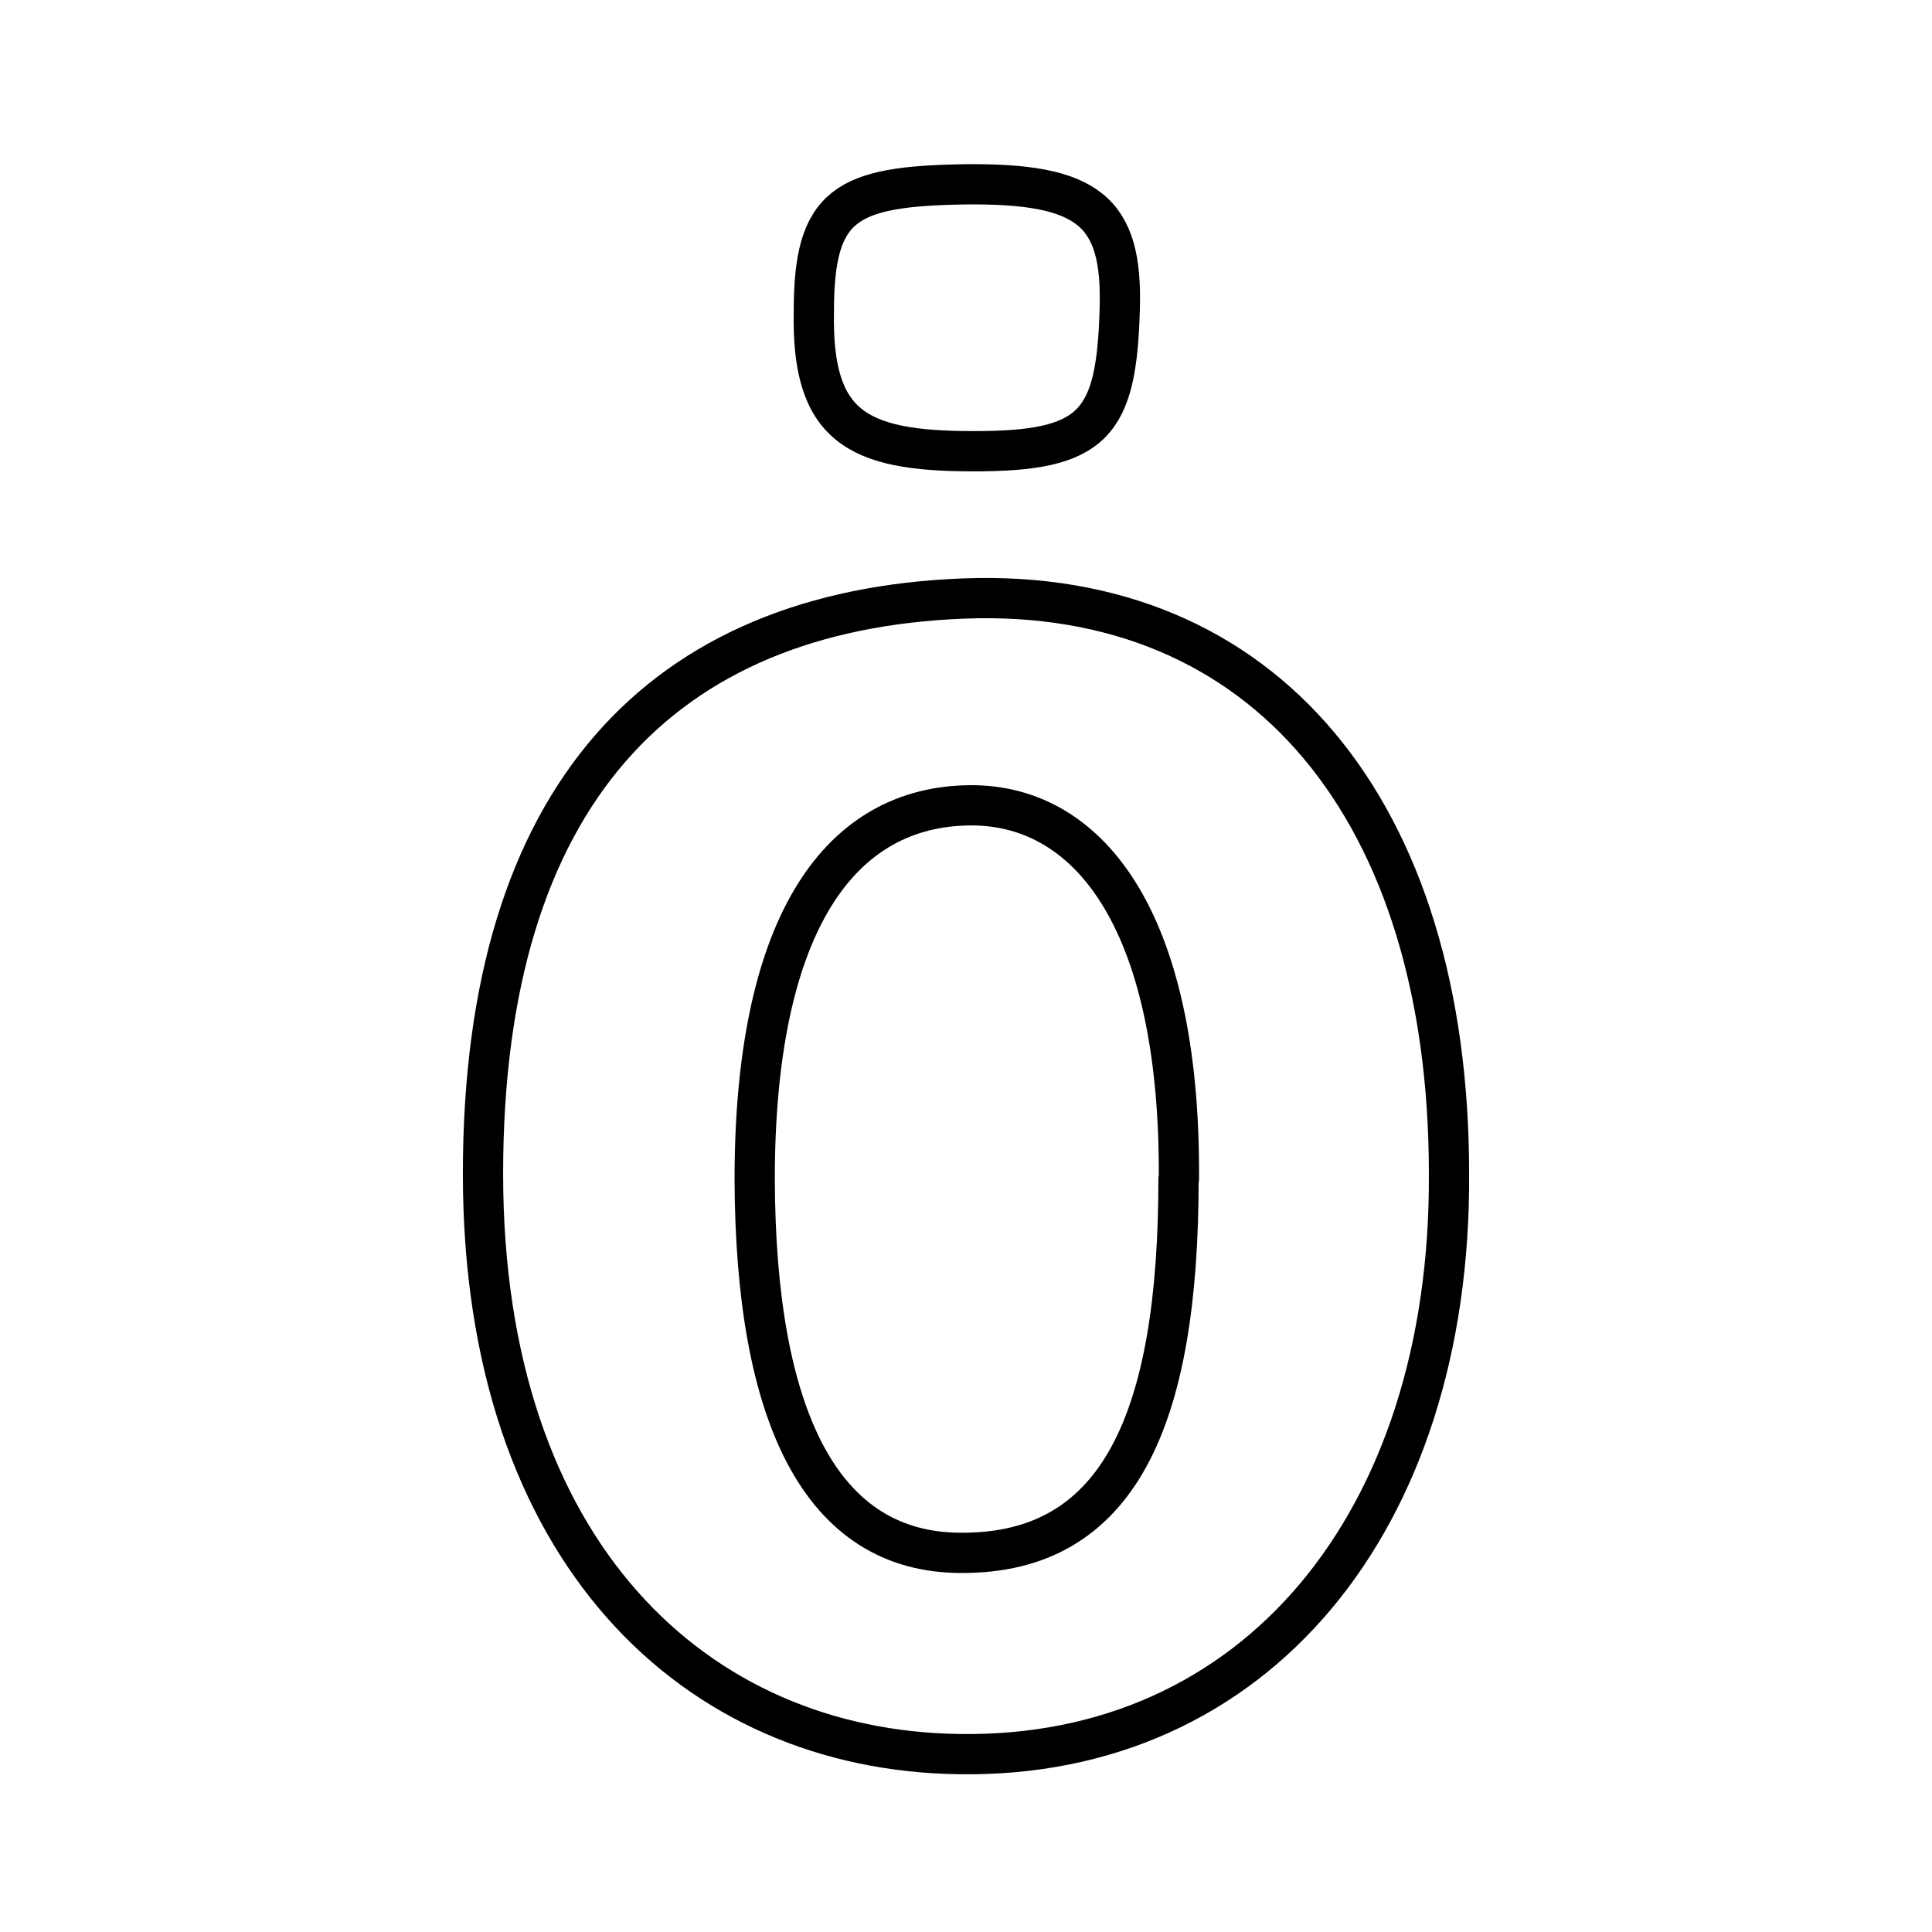
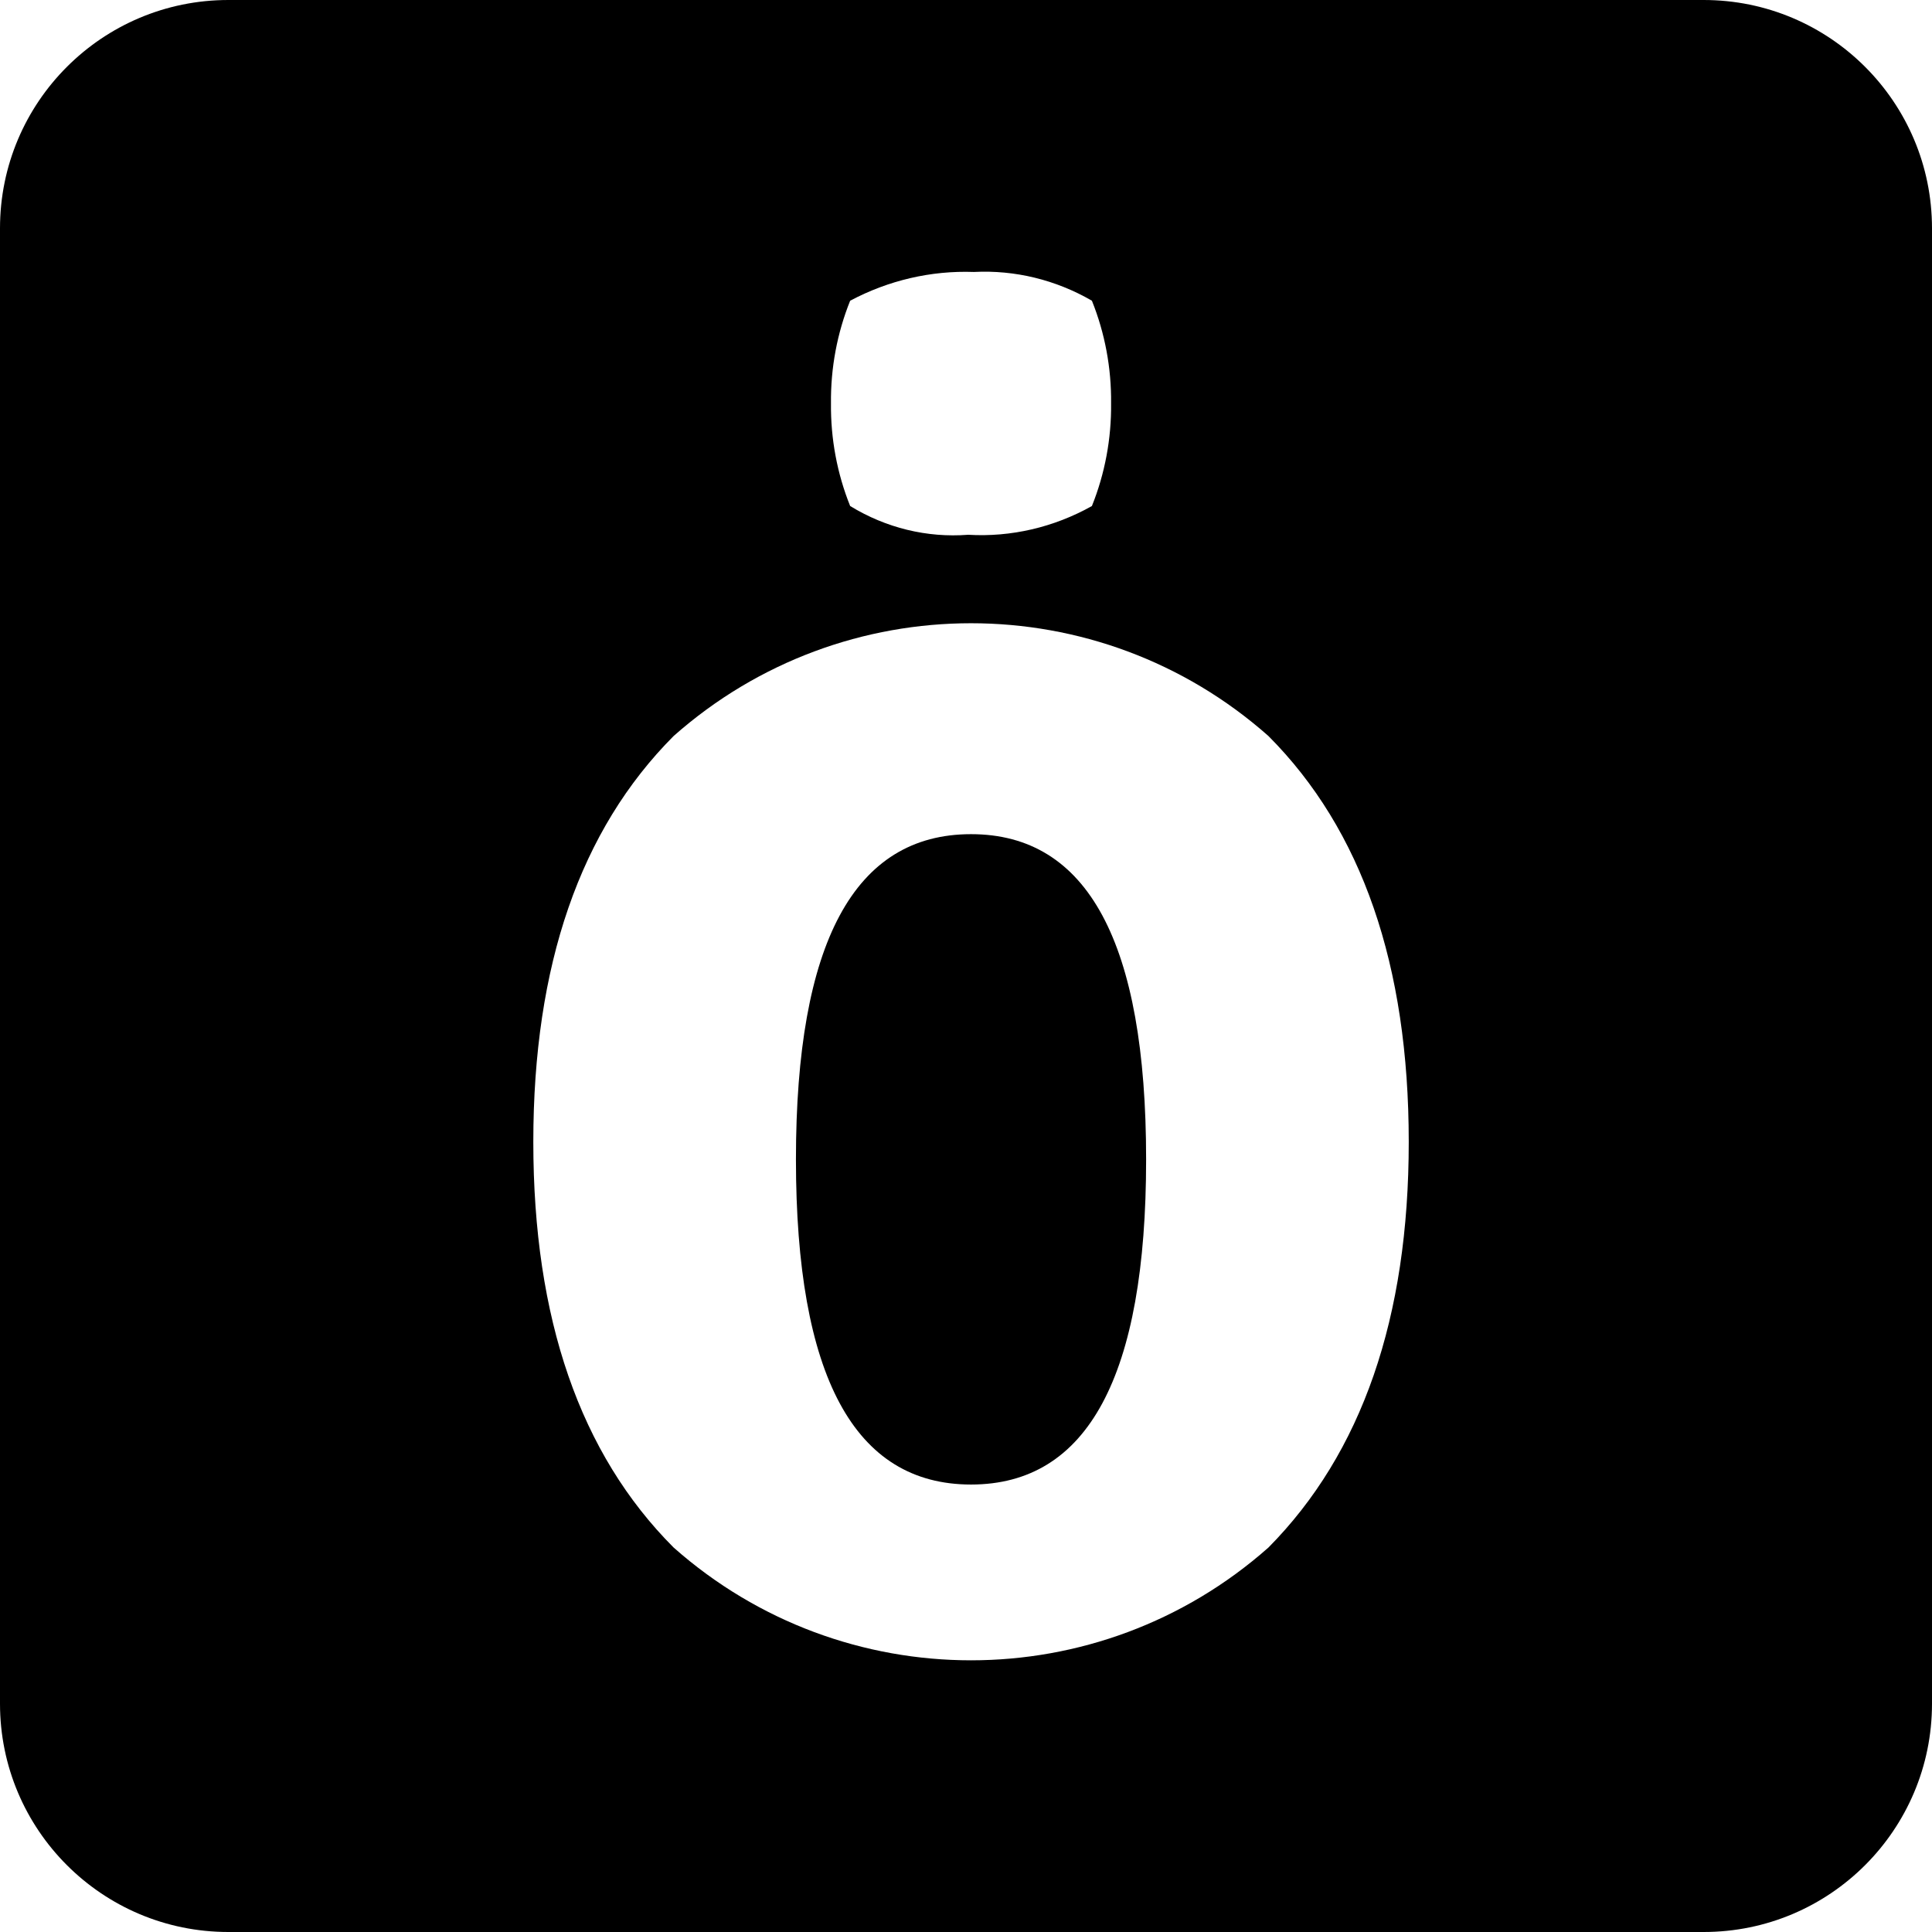
- <svg xmlns="http://www.w3.org/2000/svg" width="800px" height="800px" viewBox="0 0 48 48">
-   <defs>
-     <style>.a{fill:none;stroke:#000000;stroke-linecap:round;stroke-linejoin:round;}</style>
-   </defs>
-   <path class="a" d="M27.82,7.67c-.08,2.87-.63,3.55-3.66,3.54-2.88,0-4-.62-3.94-3.48,0-2.65.78-3.1,3.72-3.15C27.06,4.54,27.89,5.25,27.82,7.67Z" />
-   <path class="a" d="M36,29.16c.05,8.66-4.83,14.54-12.18,14.42C17.29,43.49,12,38.58,12,29.16s4.46-14,11.94-14.29S36,20.15,36,29.16Z" />
-   <path class="a" d="M29.28,29.29c0,6-1.49,9.31-5.4,9.29-3.49,0-5.11-3.4-5.13-9.28,0-6.18,2-9.19,5.23-9.29,3-.1,5.35,2.74,5.31,9.28Z" />
+ <svg xmlns="http://www.w3.org/2000/svg" width="512px" height="512px" viewBox="0 0 512 512" version="1.1">
+   <g id="All-Fediverse-Symbols" stroke="none" stroke-width="1" fill="none" fill-rule="evenodd">
+     <g id="Mobilizon" fill="#000000">
+       <path d="M451.491,0 C484.909,0 512,27.091 512,60.509 L512,451.491 C512,484.909 484.909,512 451.491,512 L60.509,512 C27.091,512 0,484.909 0,451.491 L0,60.509 C0,27.091 27.091,0 60.509,0 L451.491,0 Z M336.15,195.054 C291.145,155.201 223.522,155.201 178.516,195.054 C153.728,219.93 141.333,255.787 141.333,302.626 C141.333,349.465 153.728,385.293 178.516,410.111 C223.522,449.963 291.145,449.963 336.15,410.111 C360.939,385.06 373.333,349.232 373.333,302.626 C373.333,255.787 360.939,219.93 336.15,195.054 Z M257.333,221.063 C288.267,221.063 303.733,249.789 303.733,307.241 C303.733,364.692 288.267,393.418 257.333,393.418 C226.4,393.418 210.933,364.692 210.933,307.241 C210.933,249.789 226.4,221.063 257.333,221.063 Z M289.365,79.691 C279.785,74.149 268.973,71.515 258.096,72.073 C246.744,71.666 235.475,74.284 225.302,79.691 C221.848,88.279 220.116,97.548 220.218,106.897 C220.116,116.247 221.848,125.515 225.302,134.103 C234.786,139.91 245.672,142.562 256.571,141.721 C267.944,142.39 279.274,139.758 289.365,134.103 C292.819,125.515 294.551,116.247 294.449,106.897 C294.551,97.548 292.819,88.279 289.365,79.691 Z" id="Mobileizon" />
+     </g>
+   </g>
</svg>
